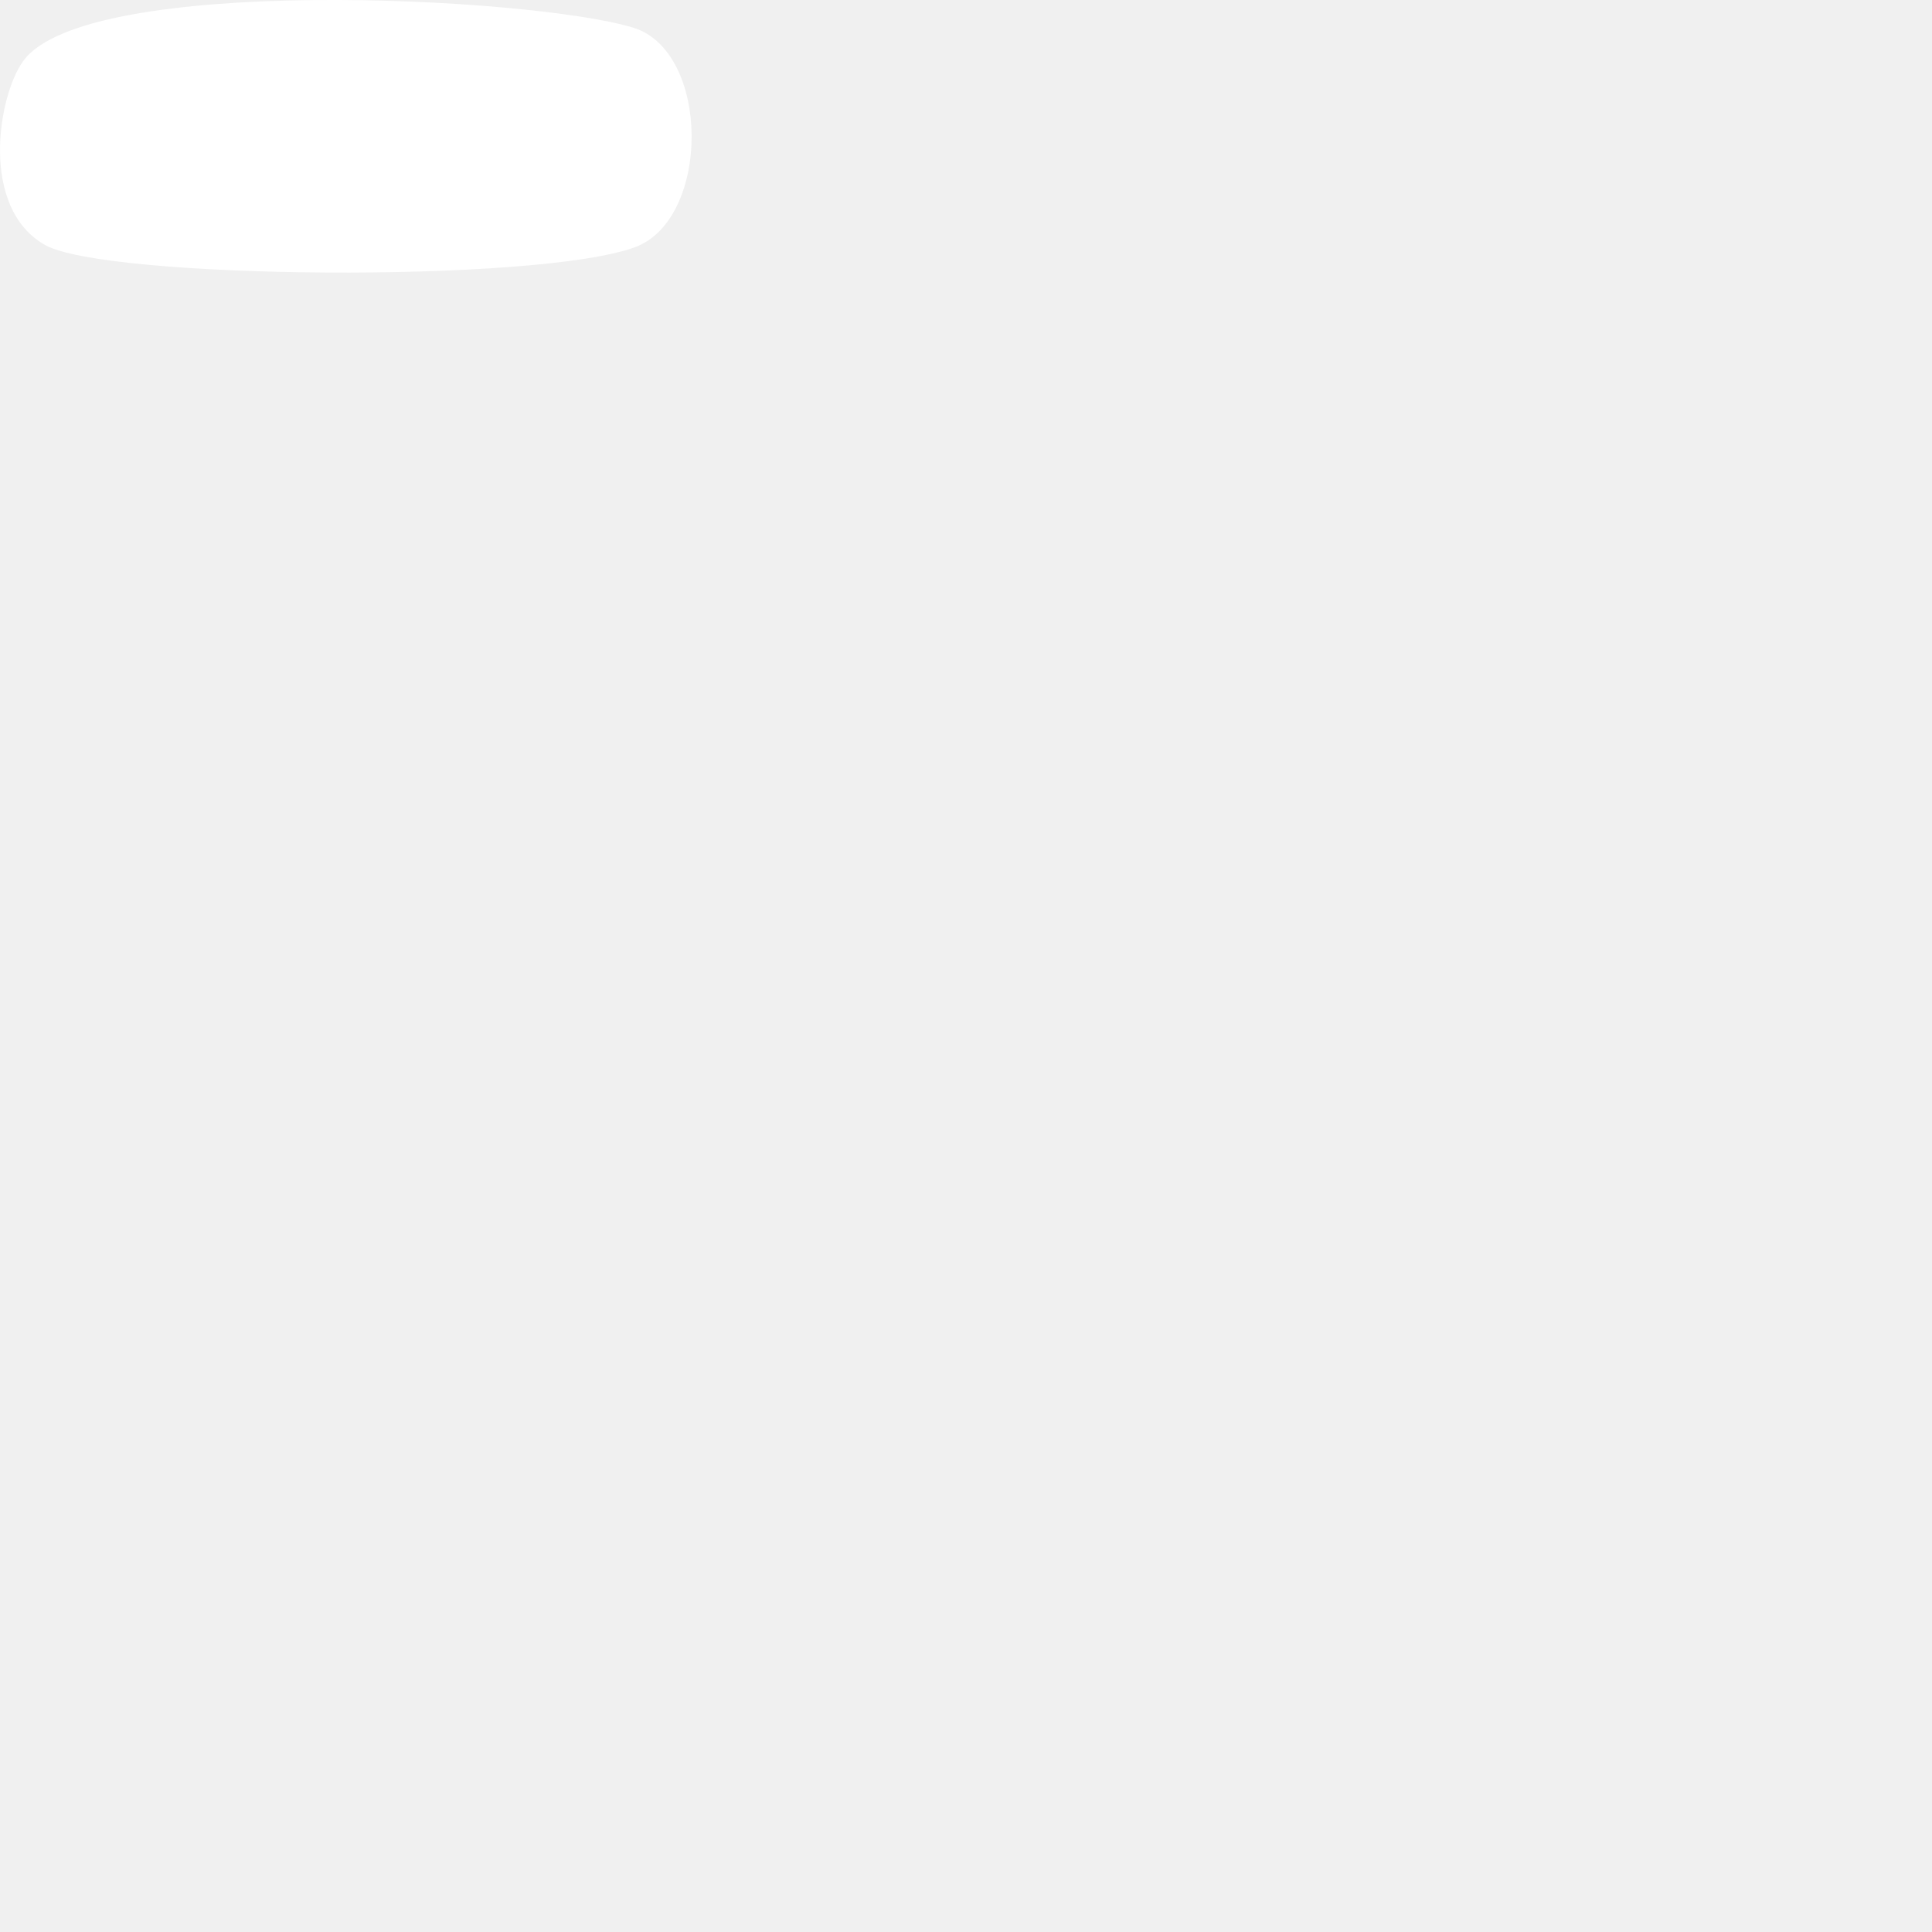
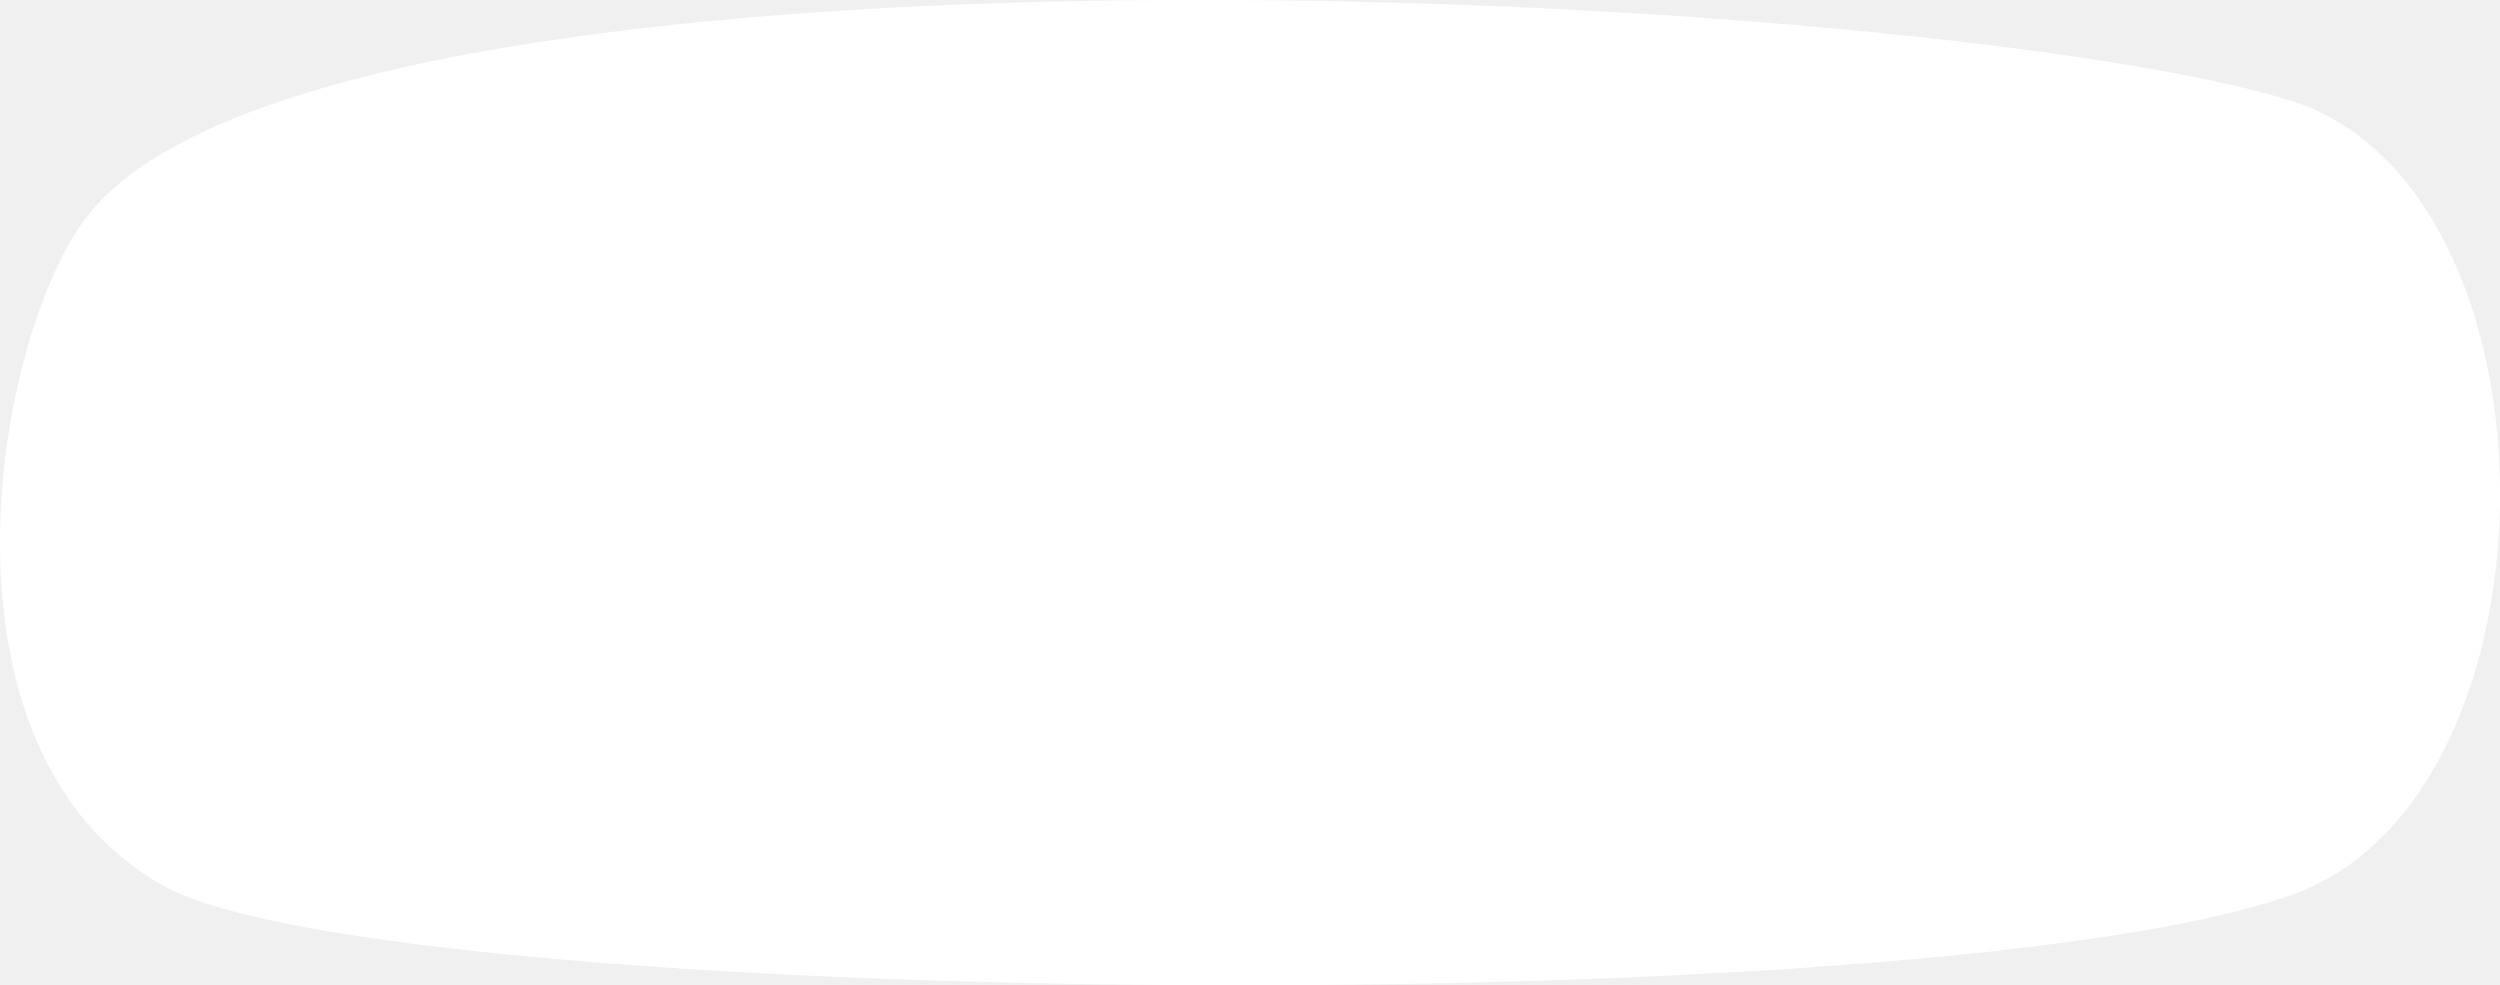
- <svg xmlns="http://www.w3.org/2000/svg" viewBox="0 0 300 300" fill-rule="evenodd" clip-rule="evenodd" stroke-linejoin="round" stroke-miterlimit="2">
+ <svg xmlns="http://www.w3.org/2000/svg" fill-rule="evenodd" clip-rule="evenodd" stroke-linejoin="round" stroke-miterlimit="2">
  <path d="M98.303 4.29C82.463-.521 13.243-4.05 3.573 9.519c-3.92 5.488-6.74 22.797 3.43 28.525 9.47 5.327 76.38 5.96 91.6.339 11.78-4.357 11.77-30.423-.3-34.093z" fill="#fff" />
</svg>
